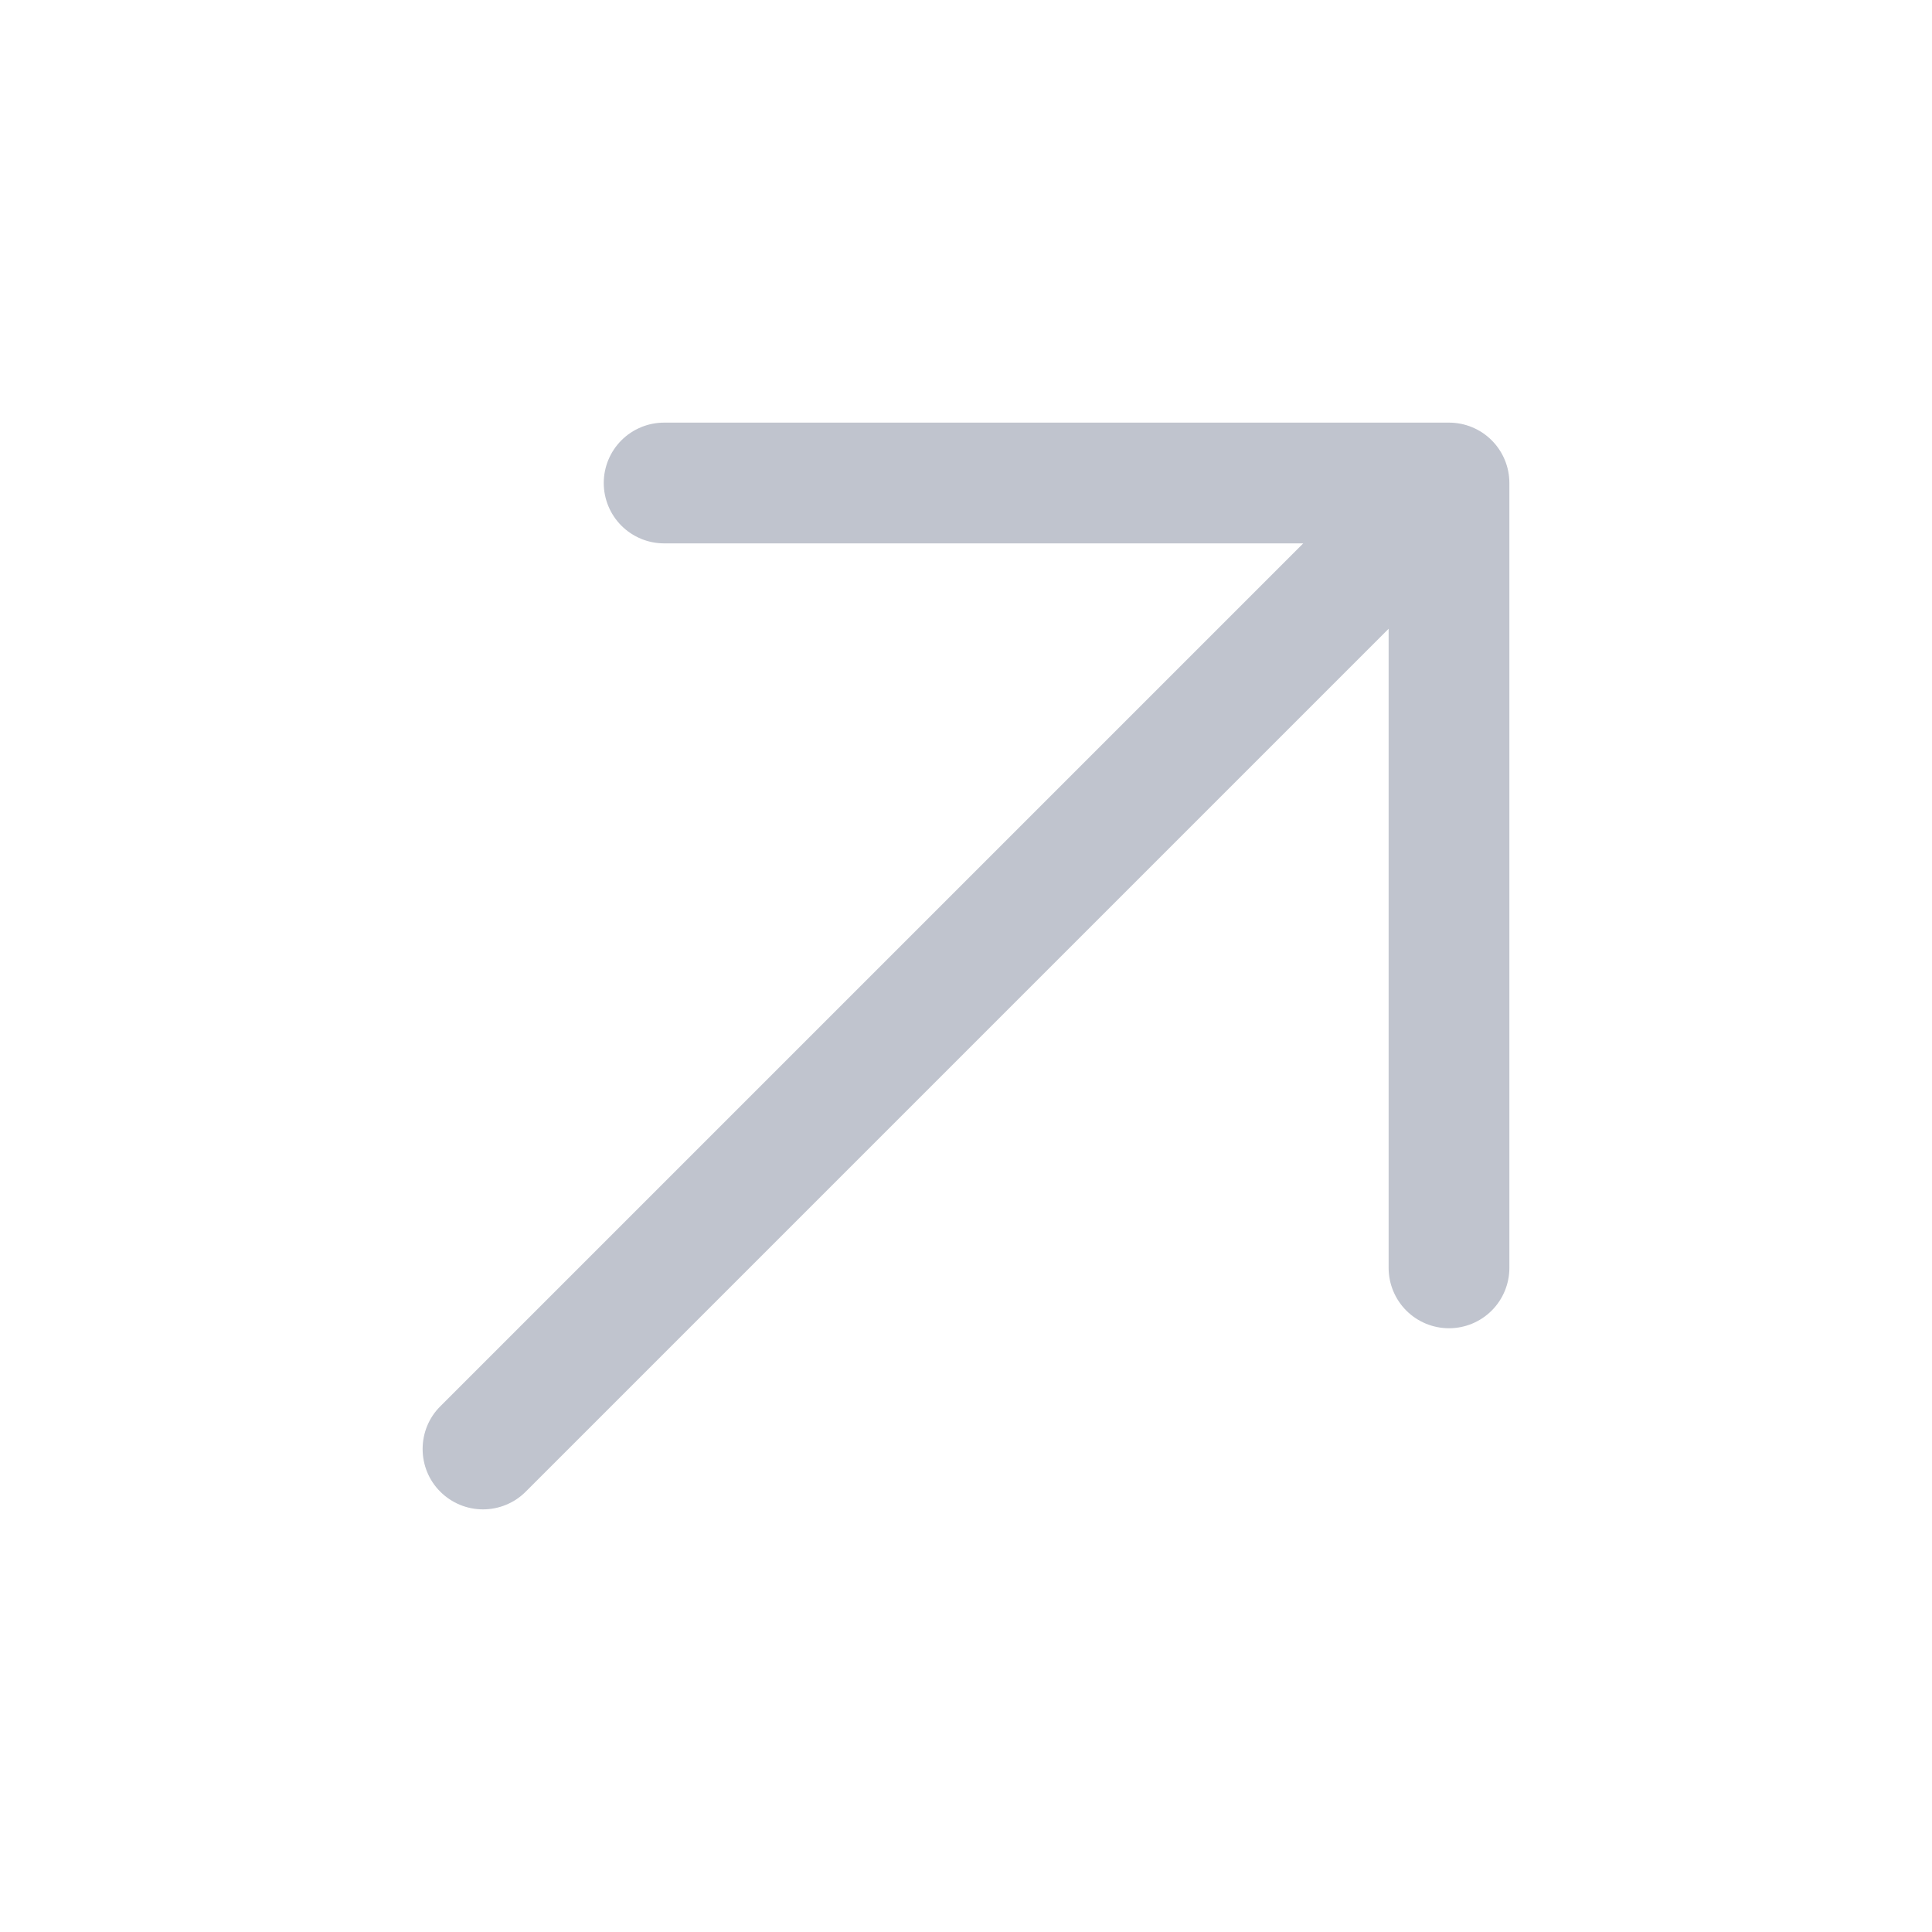
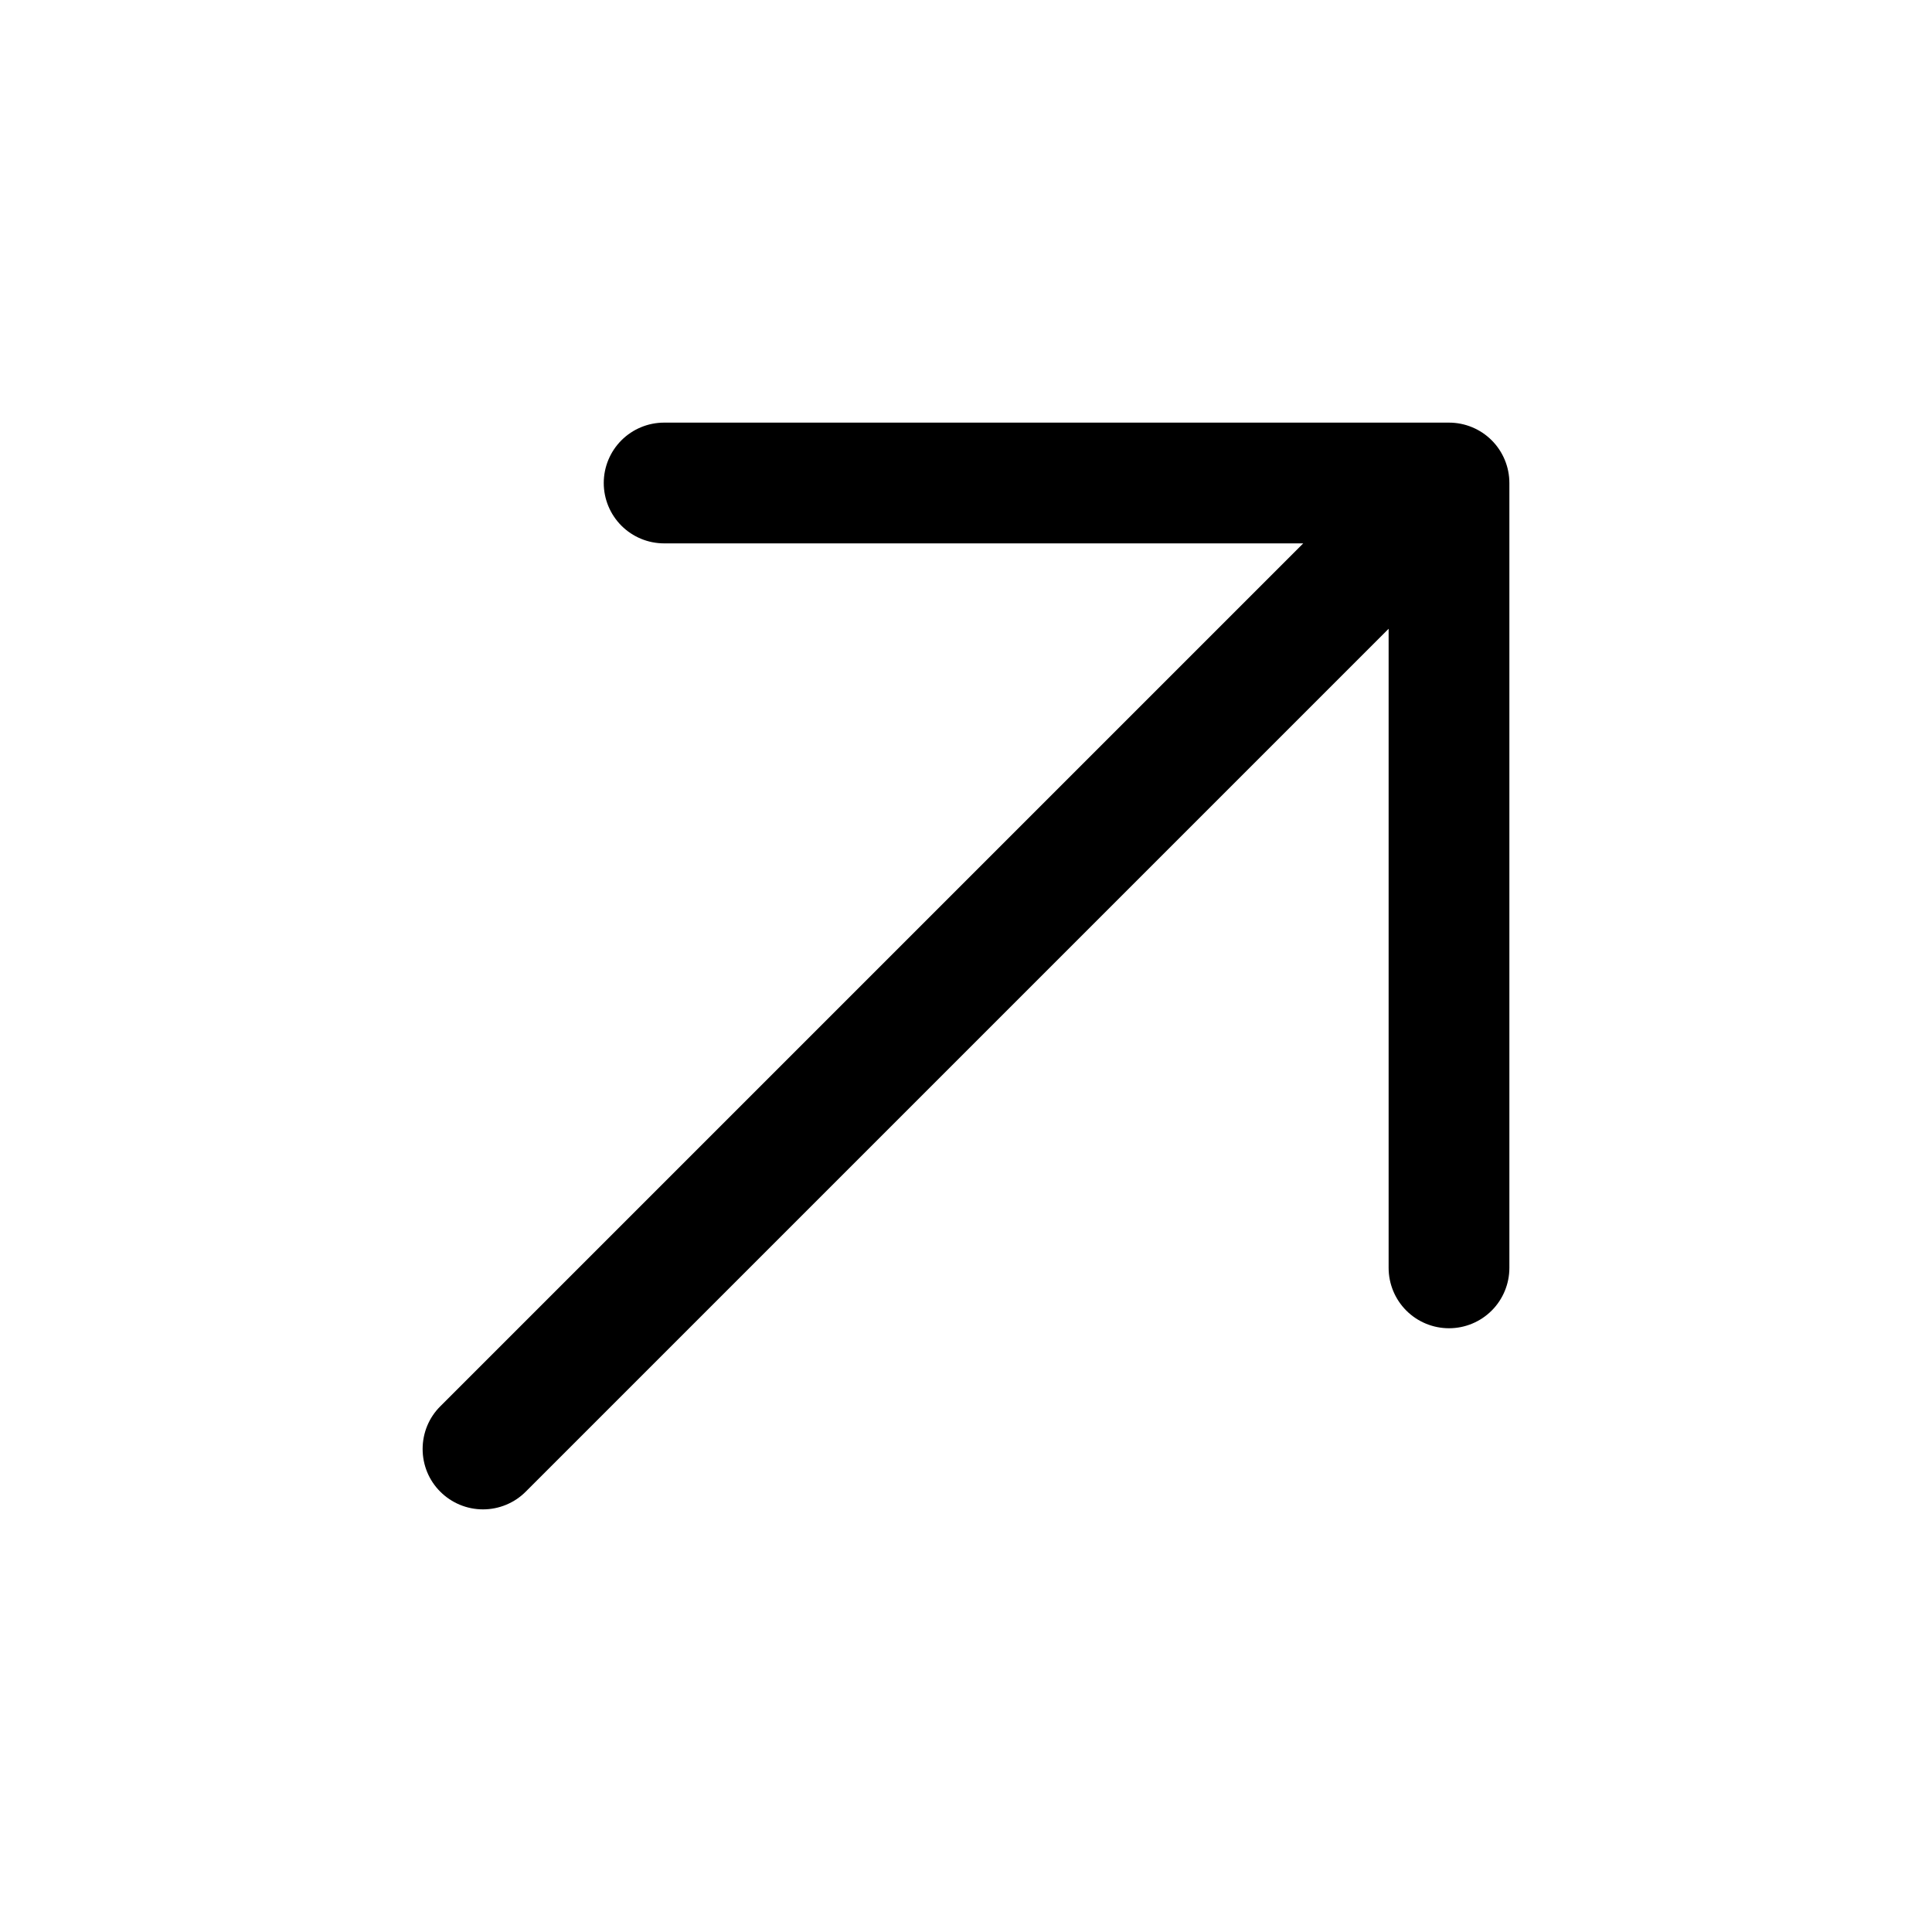
<svg xmlns="http://www.w3.org/2000/svg" width="20" height="20" viewBox="0 0 20 20" fill="none">
-   <path d="M15.625 5V13.125C15.625 13.291 15.559 13.45 15.442 13.567C15.325 13.684 15.166 13.75 15 13.75C14.834 13.75 14.675 13.684 14.558 13.567C14.441 13.45 14.375 13.291 14.375 13.125V6.509L5.442 15.442C5.325 15.559 5.166 15.625 5 15.625C4.834 15.625 4.675 15.559 4.558 15.442C4.44 15.325 4.375 15.166 4.375 15C4.375 14.834 4.44 14.675 4.558 14.558L13.491 5.625H6.875C6.709 5.625 6.55 5.559 6.433 5.442C6.316 5.325 6.25 5.166 6.25 5C6.25 4.834 6.316 4.675 6.433 4.558C6.55 4.441 6.709 4.375 6.875 4.375H15C15.166 4.375 15.325 4.441 15.442 4.558C15.559 4.675 15.625 4.834 15.625 5Z" fill="#C0C4CE" />
+   <path d="M15.625 5V13.125C15.625 13.291 15.559 13.45 15.442 13.567C15.325 13.684 15.166 13.75 15 13.75C14.834 13.75 14.675 13.684 14.558 13.567C14.441 13.45 14.375 13.291 14.375 13.125V6.509L5.442 15.442C5.325 15.559 5.166 15.625 5 15.625C4.834 15.625 4.675 15.559 4.558 15.442C4.44 15.325 4.375 15.166 4.375 15C4.375 14.834 4.44 14.675 4.558 14.558L13.491 5.625H6.875C6.709 5.625 6.55 5.559 6.433 5.442C6.316 5.325 6.25 5.166 6.25 5C6.25 4.834 6.316 4.675 6.433 4.558C6.55 4.441 6.709 4.375 6.875 4.375H15C15.166 4.375 15.325 4.441 15.442 4.558C15.559 4.675 15.625 4.834 15.625 5Z" fill="currentColor" />
</svg>
